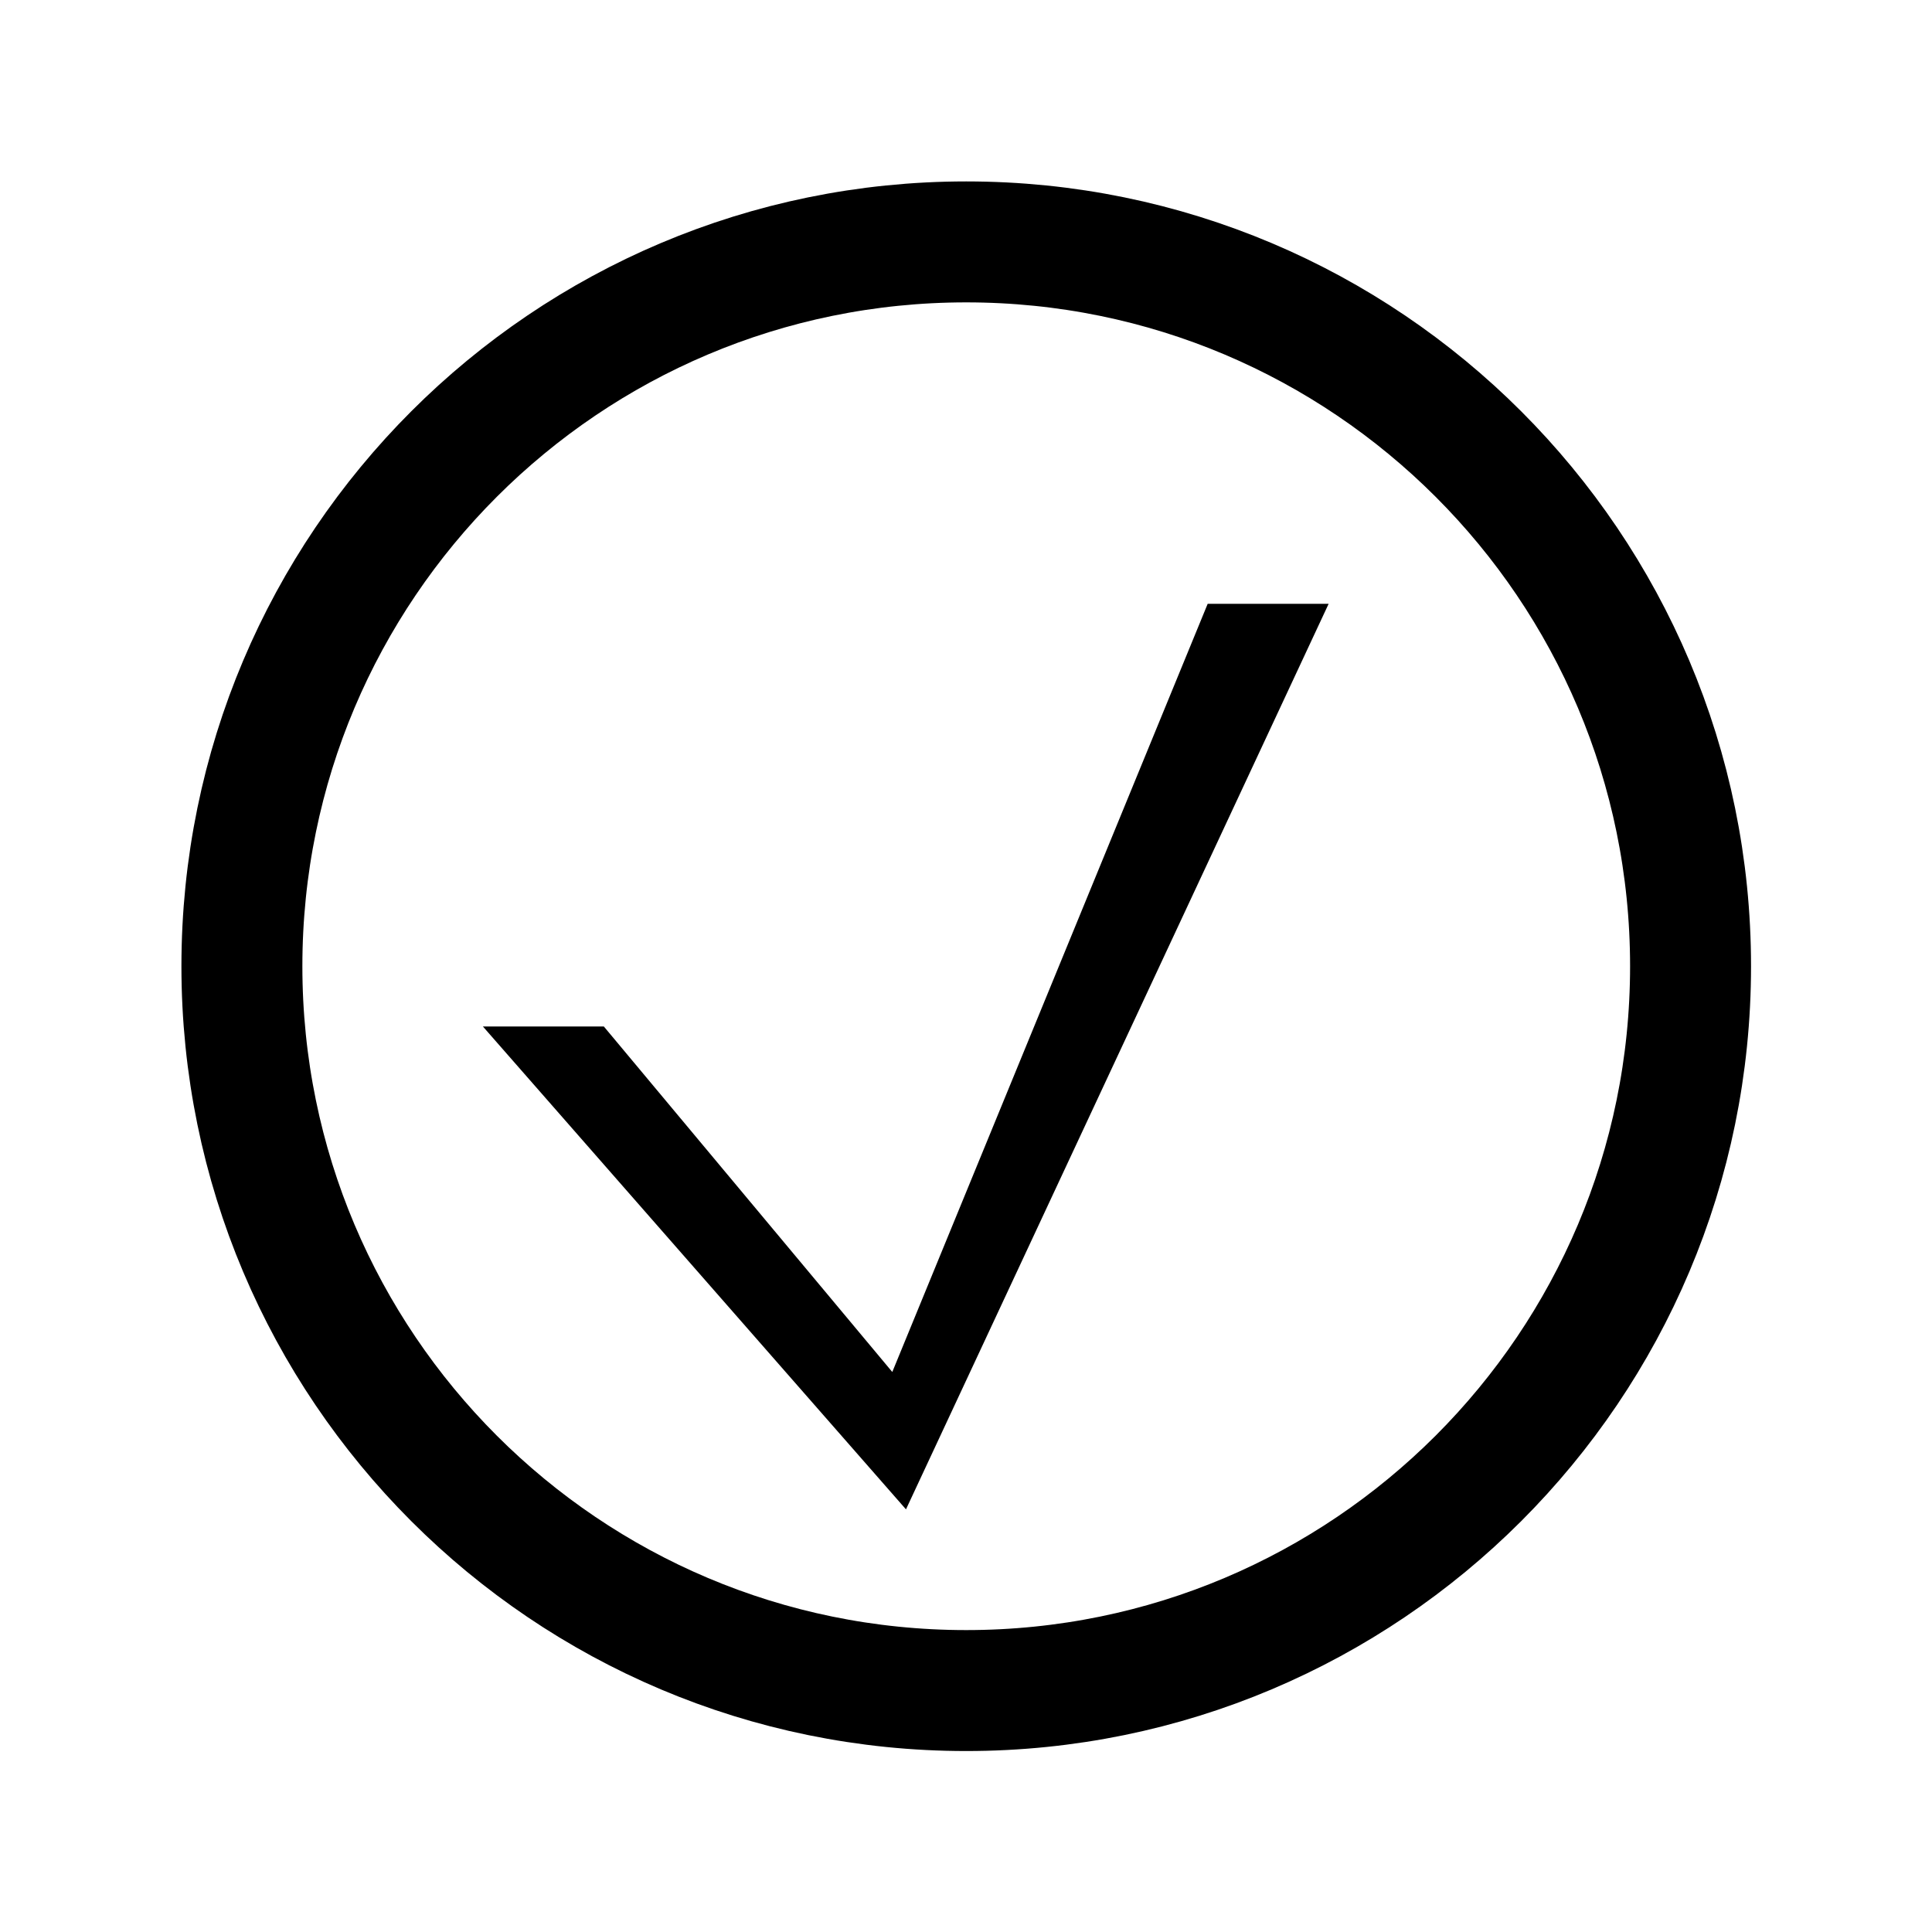
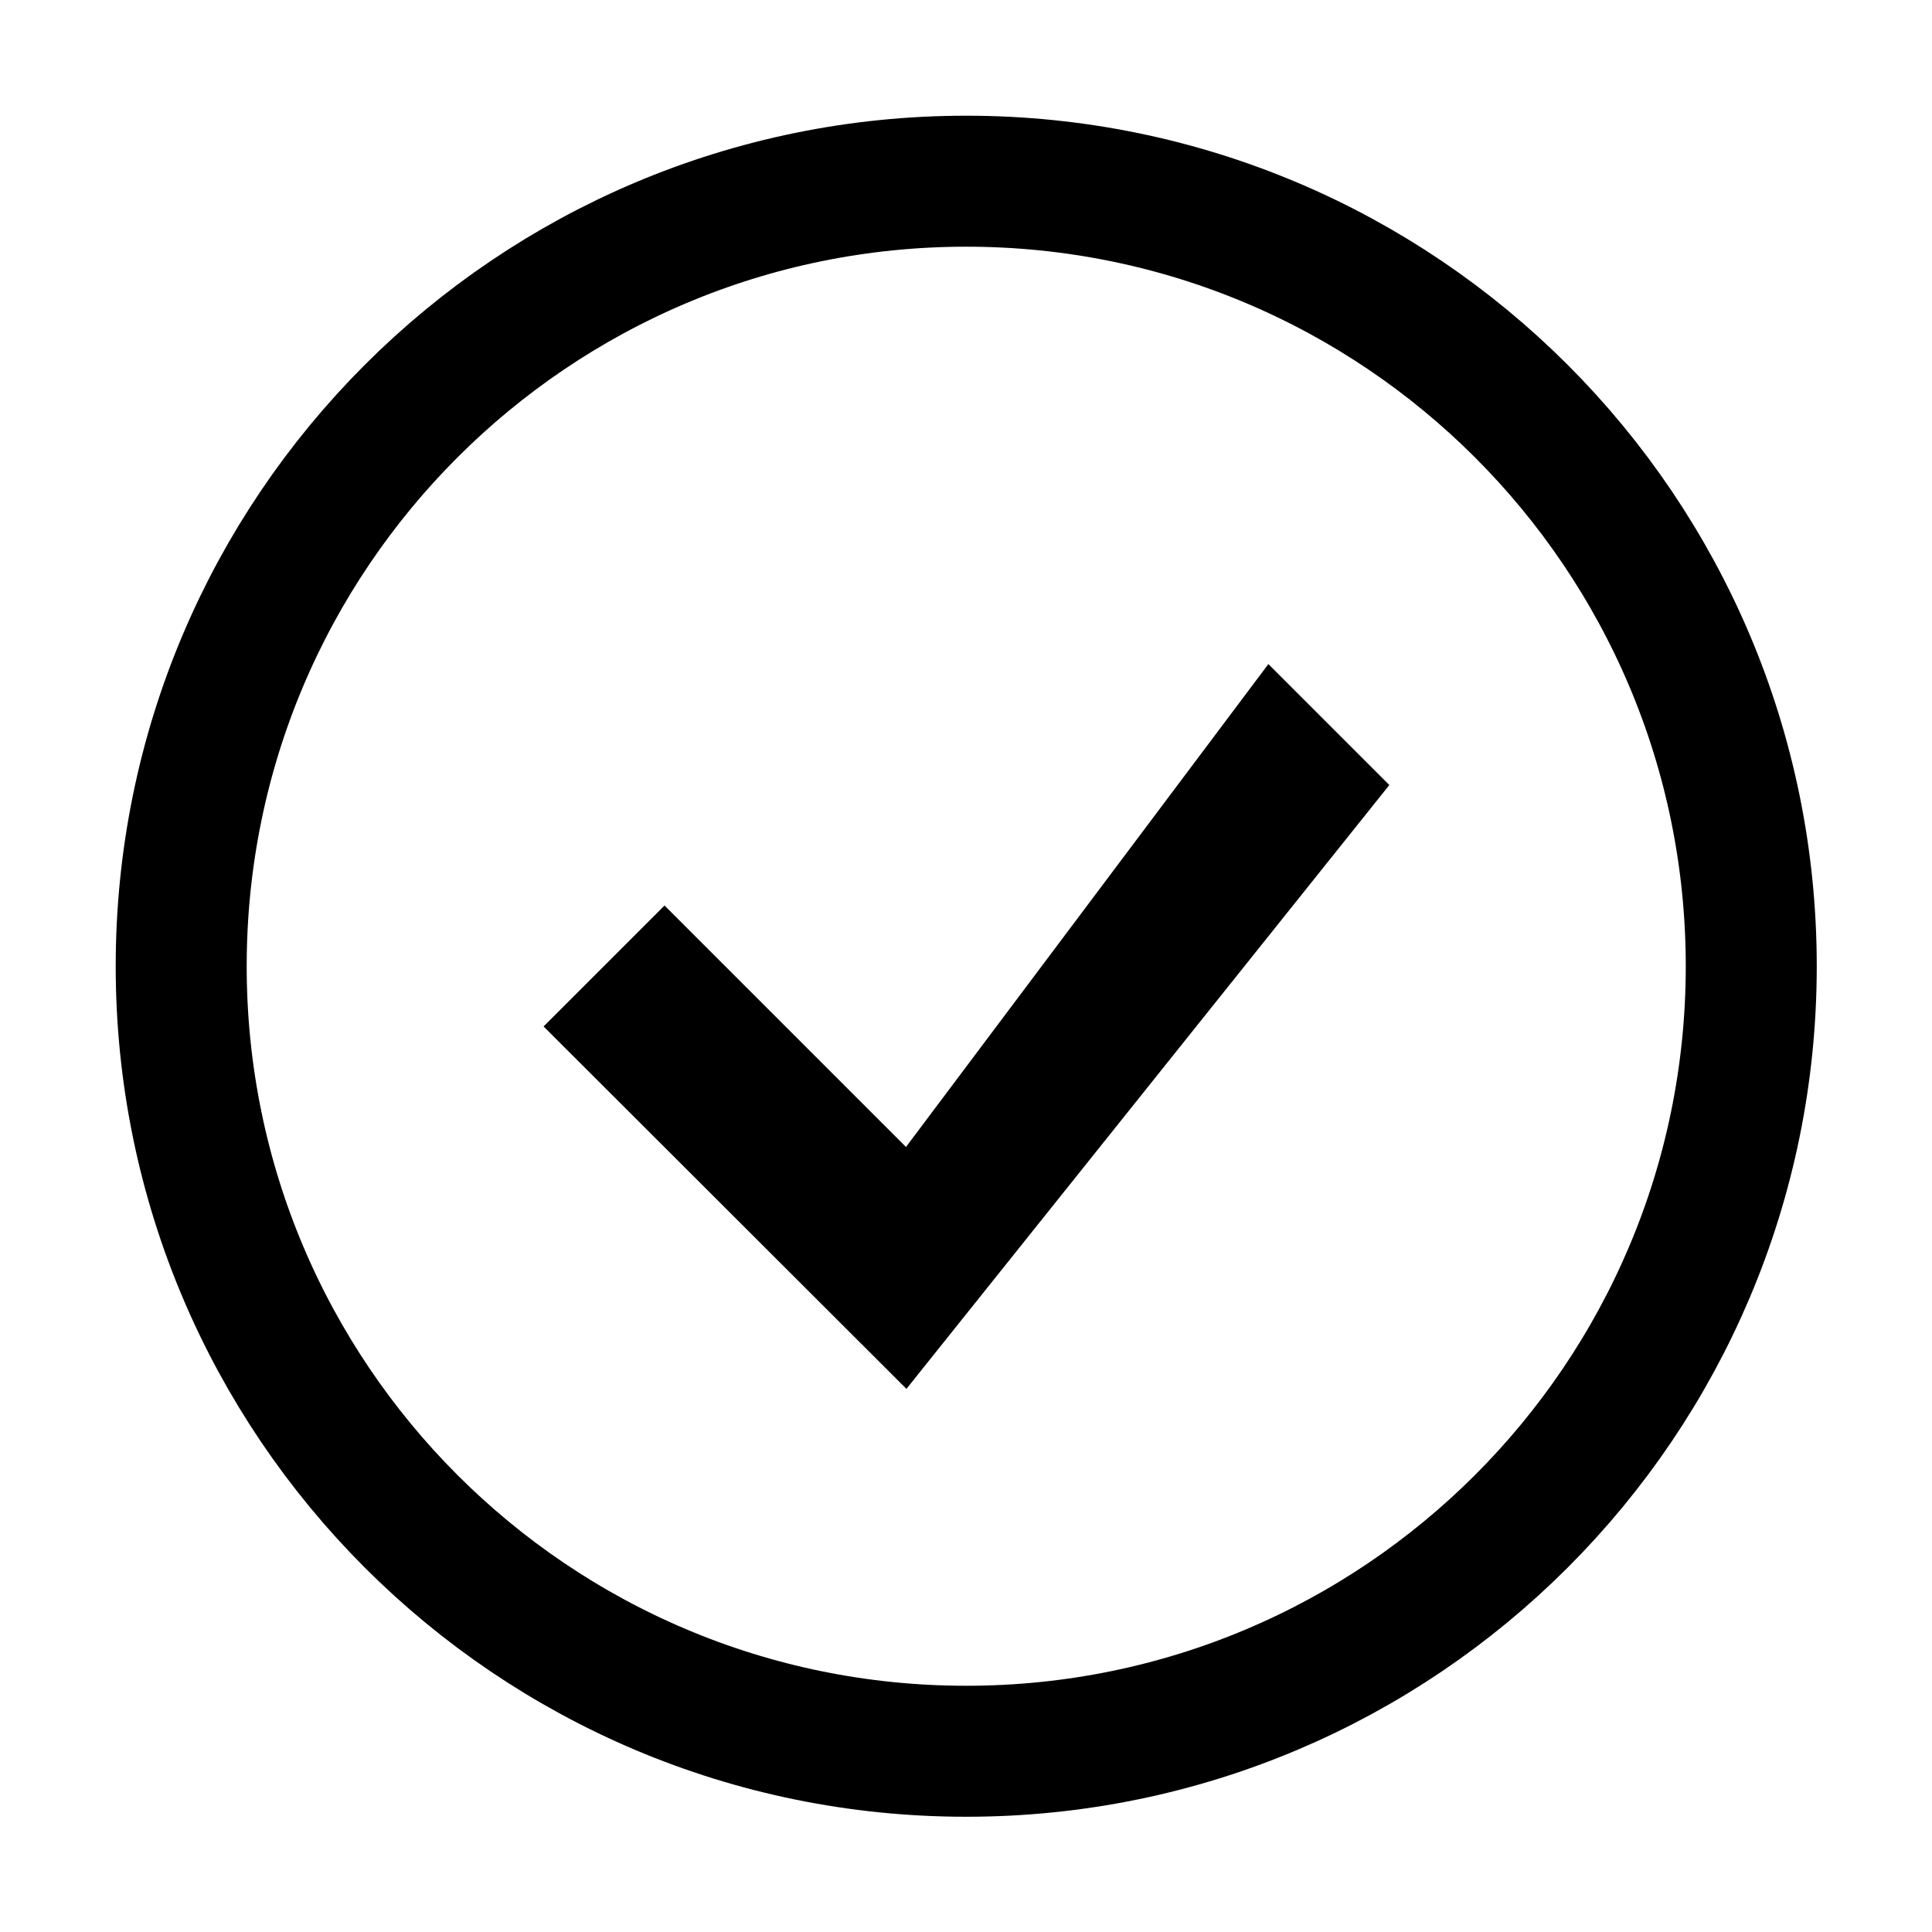
<svg xmlns="http://www.w3.org/2000/svg" width="16" height="16" version="1.1" viewBox="0 0 4.233 4.233">
-   <path d="m1.058 2.249h0.265l0.632 0.757 0.691-1.683h0.265l-0.926 1.984z" />
-   <ellipse cx="2.117" cy="2.117" rx="1.587" ry="1.587" fill="none" stroke="#000" stroke-linecap="round" stroke-linejoin="round" stroke-width=".265" />
+   <path d="m1.191 2.249 0.265-0.265 0.529 0.529 0.794-1.058 0.265 0.265-1.058 1.323z" />
+   <ellipse cx="2.117" cy="2.117" rx="1.72" ry="1.72" fill="none" stroke="#000" stroke-linecap="round" stroke-linejoin="round" stroke-width=".287" />
</svg>
